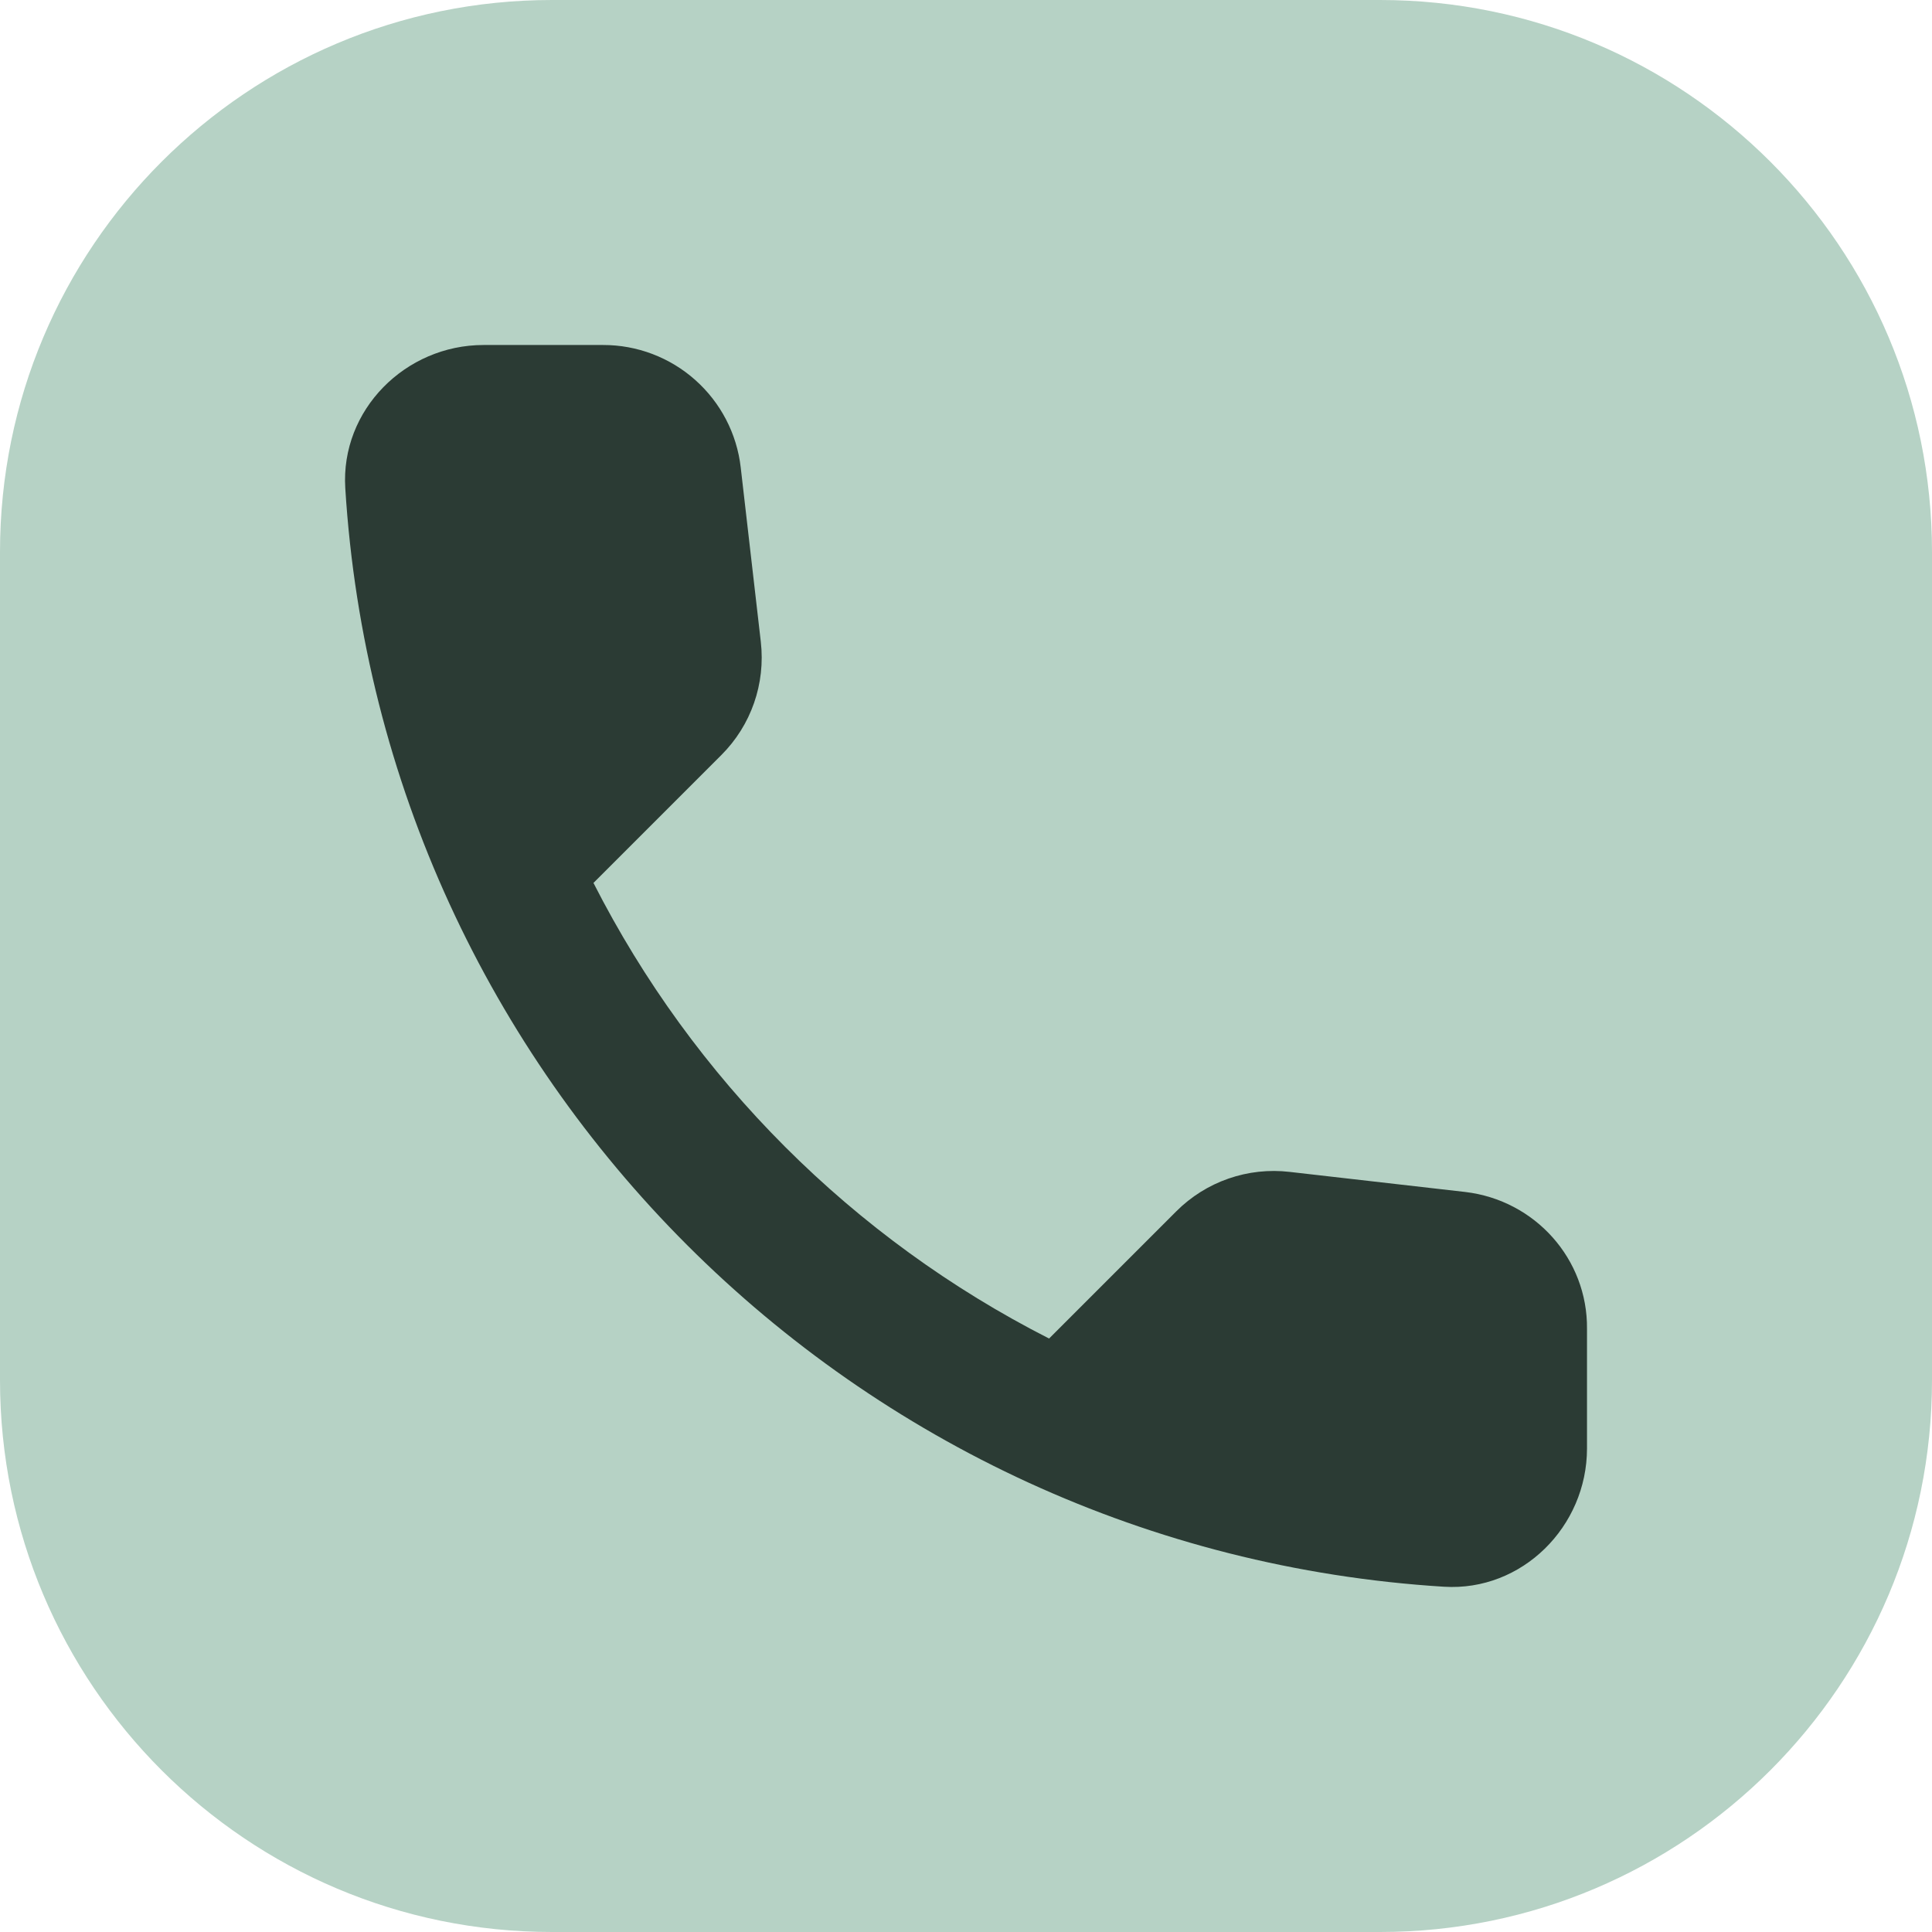
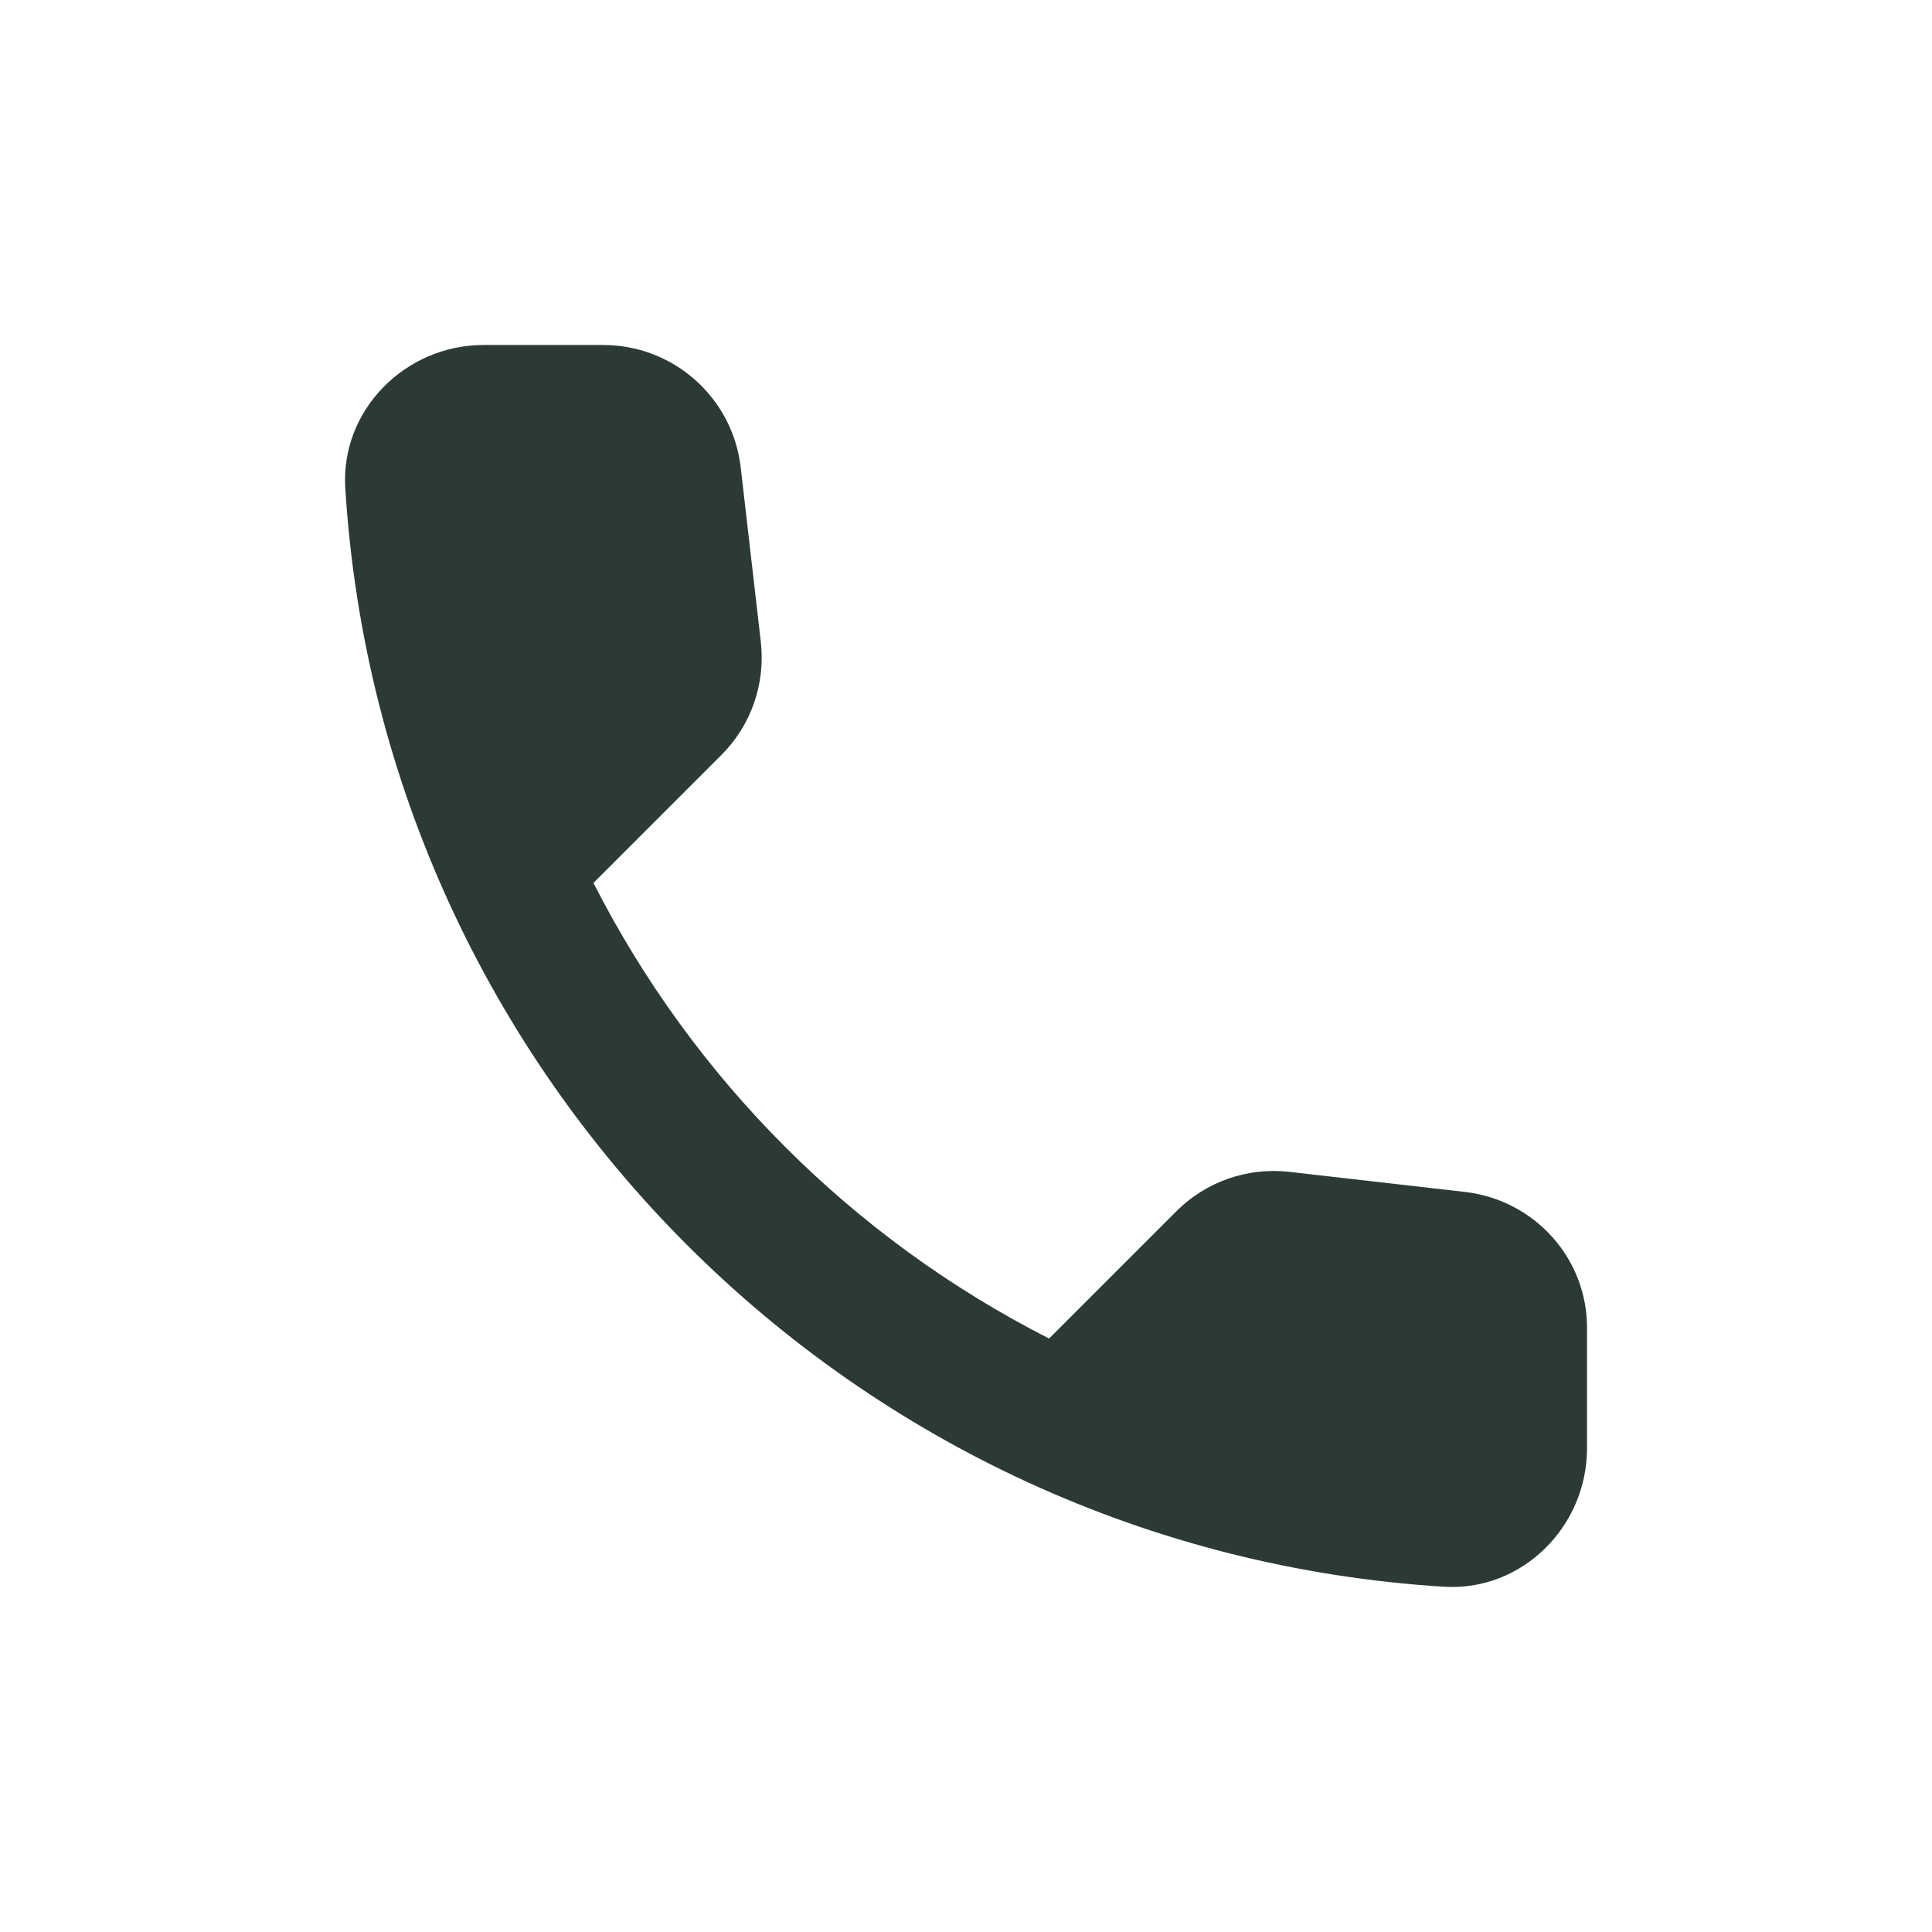
- <svg xmlns="http://www.w3.org/2000/svg" preserveAspectRatio="none" overflow="visible" style="display: block;" width="28" height="28" viewBox="0 0 28 28" fill="none">
-   <g id="ic:round-phone">
-     <rect width="28" height="28" rx="8" fill="#B6D2C5" />
-     <path id="Vector" d="M21.236 17.275L18.691 16.984C18.392 16.949 18.089 16.982 17.804 17.081C17.519 17.18 17.261 17.342 17.048 17.555L15.204 19.399C12.36 17.952 10.048 15.64 8.601 12.796L10.455 10.942C10.886 10.511 11.096 9.91 11.026 9.299L10.735 6.774C10.679 6.285 10.444 5.834 10.076 5.507C9.709 5.18 9.233 4.999 8.741 5H7.008C5.875 5 4.934 5.942 5.004 7.074C5.535 15.632 12.379 22.465 20.926 22.996C22.058 23.067 23 22.125 23 20.992V19.259C23.01 18.247 22.248 17.395 21.236 17.275Z" fill="#2B3B34" />
-   </g>
+ <svg xmlns="http://www.w3.org/2000/svg" width="28" height="28" viewBox="0 0 28 28" fill="none">
+   <path d="M21.236 17.275L18.691 16.984C18.392 16.949 18.089 16.982 17.804 17.081C17.519 17.18 17.261 17.342 17.048 17.555L15.204 19.399C12.36 17.952 10.048 15.64 8.601 12.796L10.455 10.942C10.886 10.511 11.096 9.91 11.026 9.299L10.735 6.774C10.679 6.285 10.444 5.834 10.076 5.507C9.709 5.18 9.233 4.999 8.741 5H7.008C5.875 5 4.934 5.942 5.004 7.074C5.535 15.632 12.379 22.465 20.926 22.996C22.058 23.067 23 22.125 23 20.992V19.259C23.01 18.247 22.248 17.395 21.236 17.275Z" fill="#2B3B34" />
</svg>
